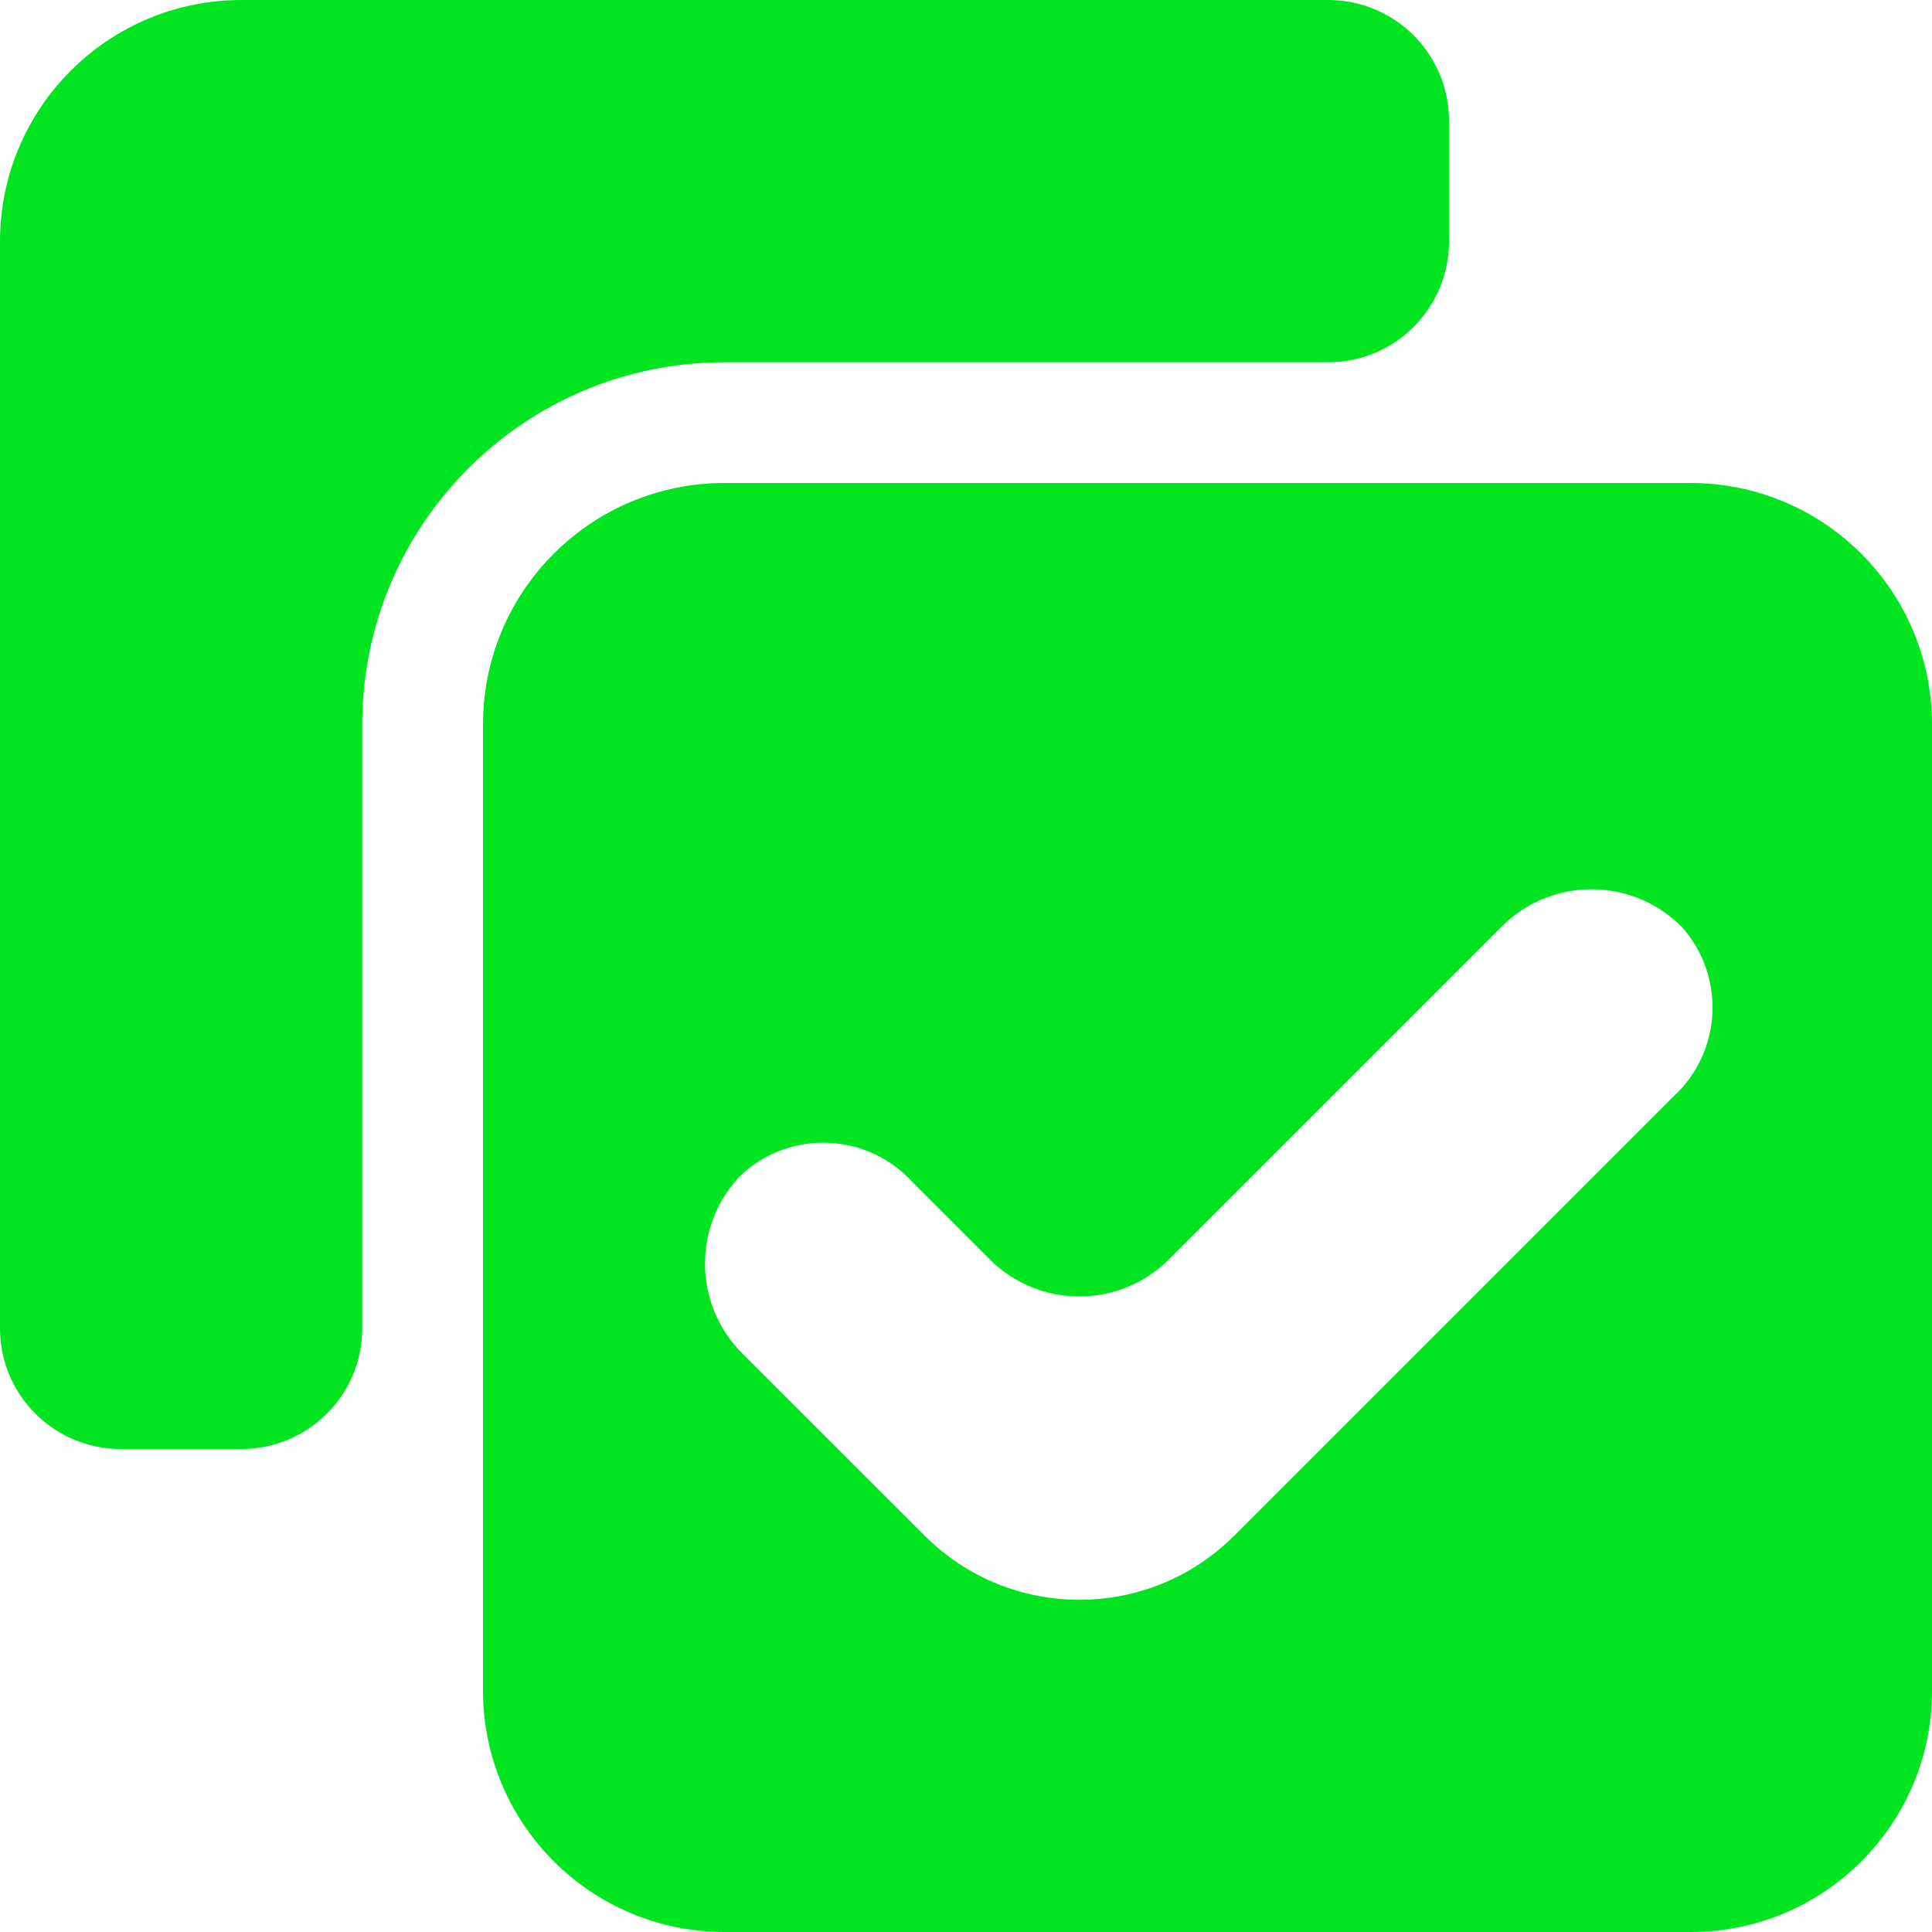
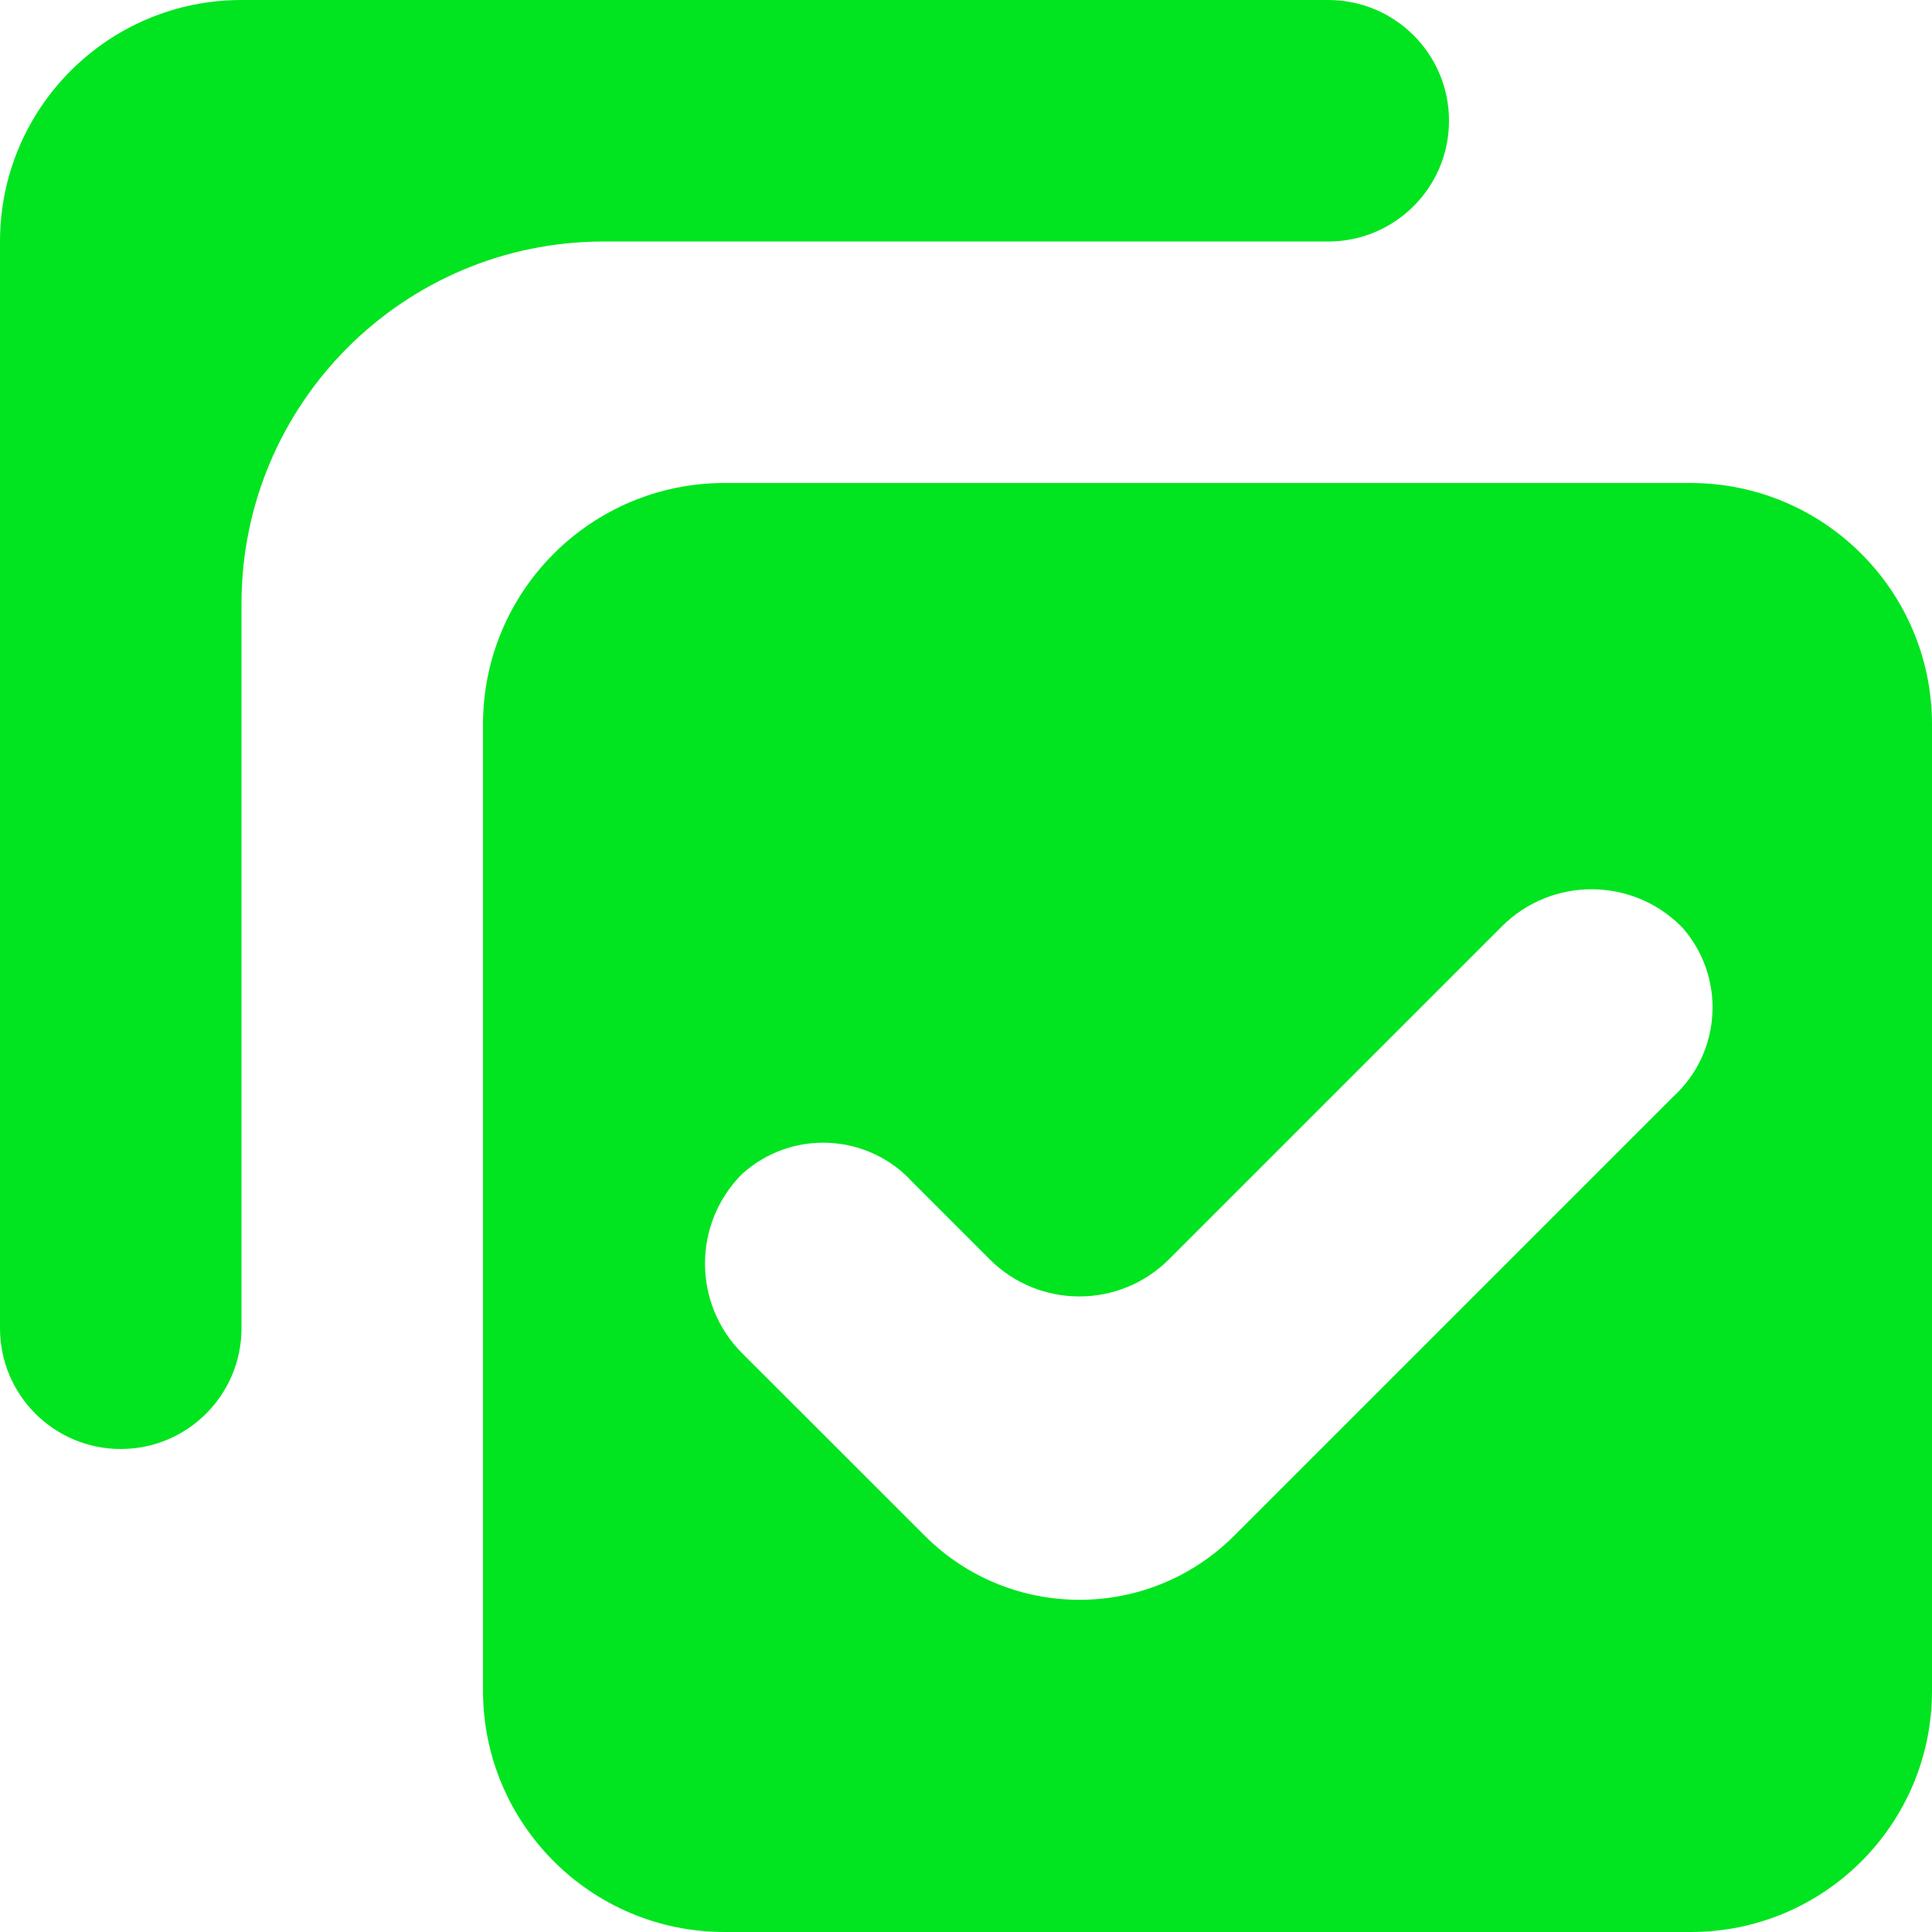
<svg xmlns="http://www.w3.org/2000/svg" width="16" height="16" version="1.1" viewBox="0 0 16 16">
  <g fill="#00e51f" stroke-linecap="round" stroke-linejoin="round">
    <path d="m4 6v8a2 2 45 0 0 2 2h8.003a1.997 1.997 135 0 0 1.997-1.997v-8.003a2 2 45 0 0-2-2h-8a2 2 135 0 0-2 2zm9.924 1.672a1.001 1.001 92.862 0 1-0.071 1.414l-3.632 3.632a1.812 1.812 180 0 1-2.563 0l-1.512-1.511a1.05 1.05 90 0 1 0-1.485 1.001 1.001 2.862 0 1 1.414 0.071l0.636 0.636a1.05 1.05 1.013e-6 0 0 1.485 0l2.757-2.757a1.05 1.05 6.4154e-6 0 1 1.485 2e-7z" style="paint-order:stroke fill markers" />
-     <path d="m0 11v-9a2 2 135 0 1 2-2h9a1 1 45 0 1 1 1v1a1 1 135 0 1-1 1h-5a3 3 135 0 0-3 3v5a1 1 135 0 1-1 1h-1a1 1 45 0 1-1-1z" style="paint-order:stroke fill markers" />
+     <path d="m0 11v-9a2 2 135 0 1 2-2h9a1 1 45 0 1 1 1 1 1 135 0 1-1 1h-6a3 3 135 0 0-3 3v6a1 1 135 0 1-1 1 1 1 45 0 1-1-1z" style="paint-order:stroke fill markers" />
  </g>
</svg>
